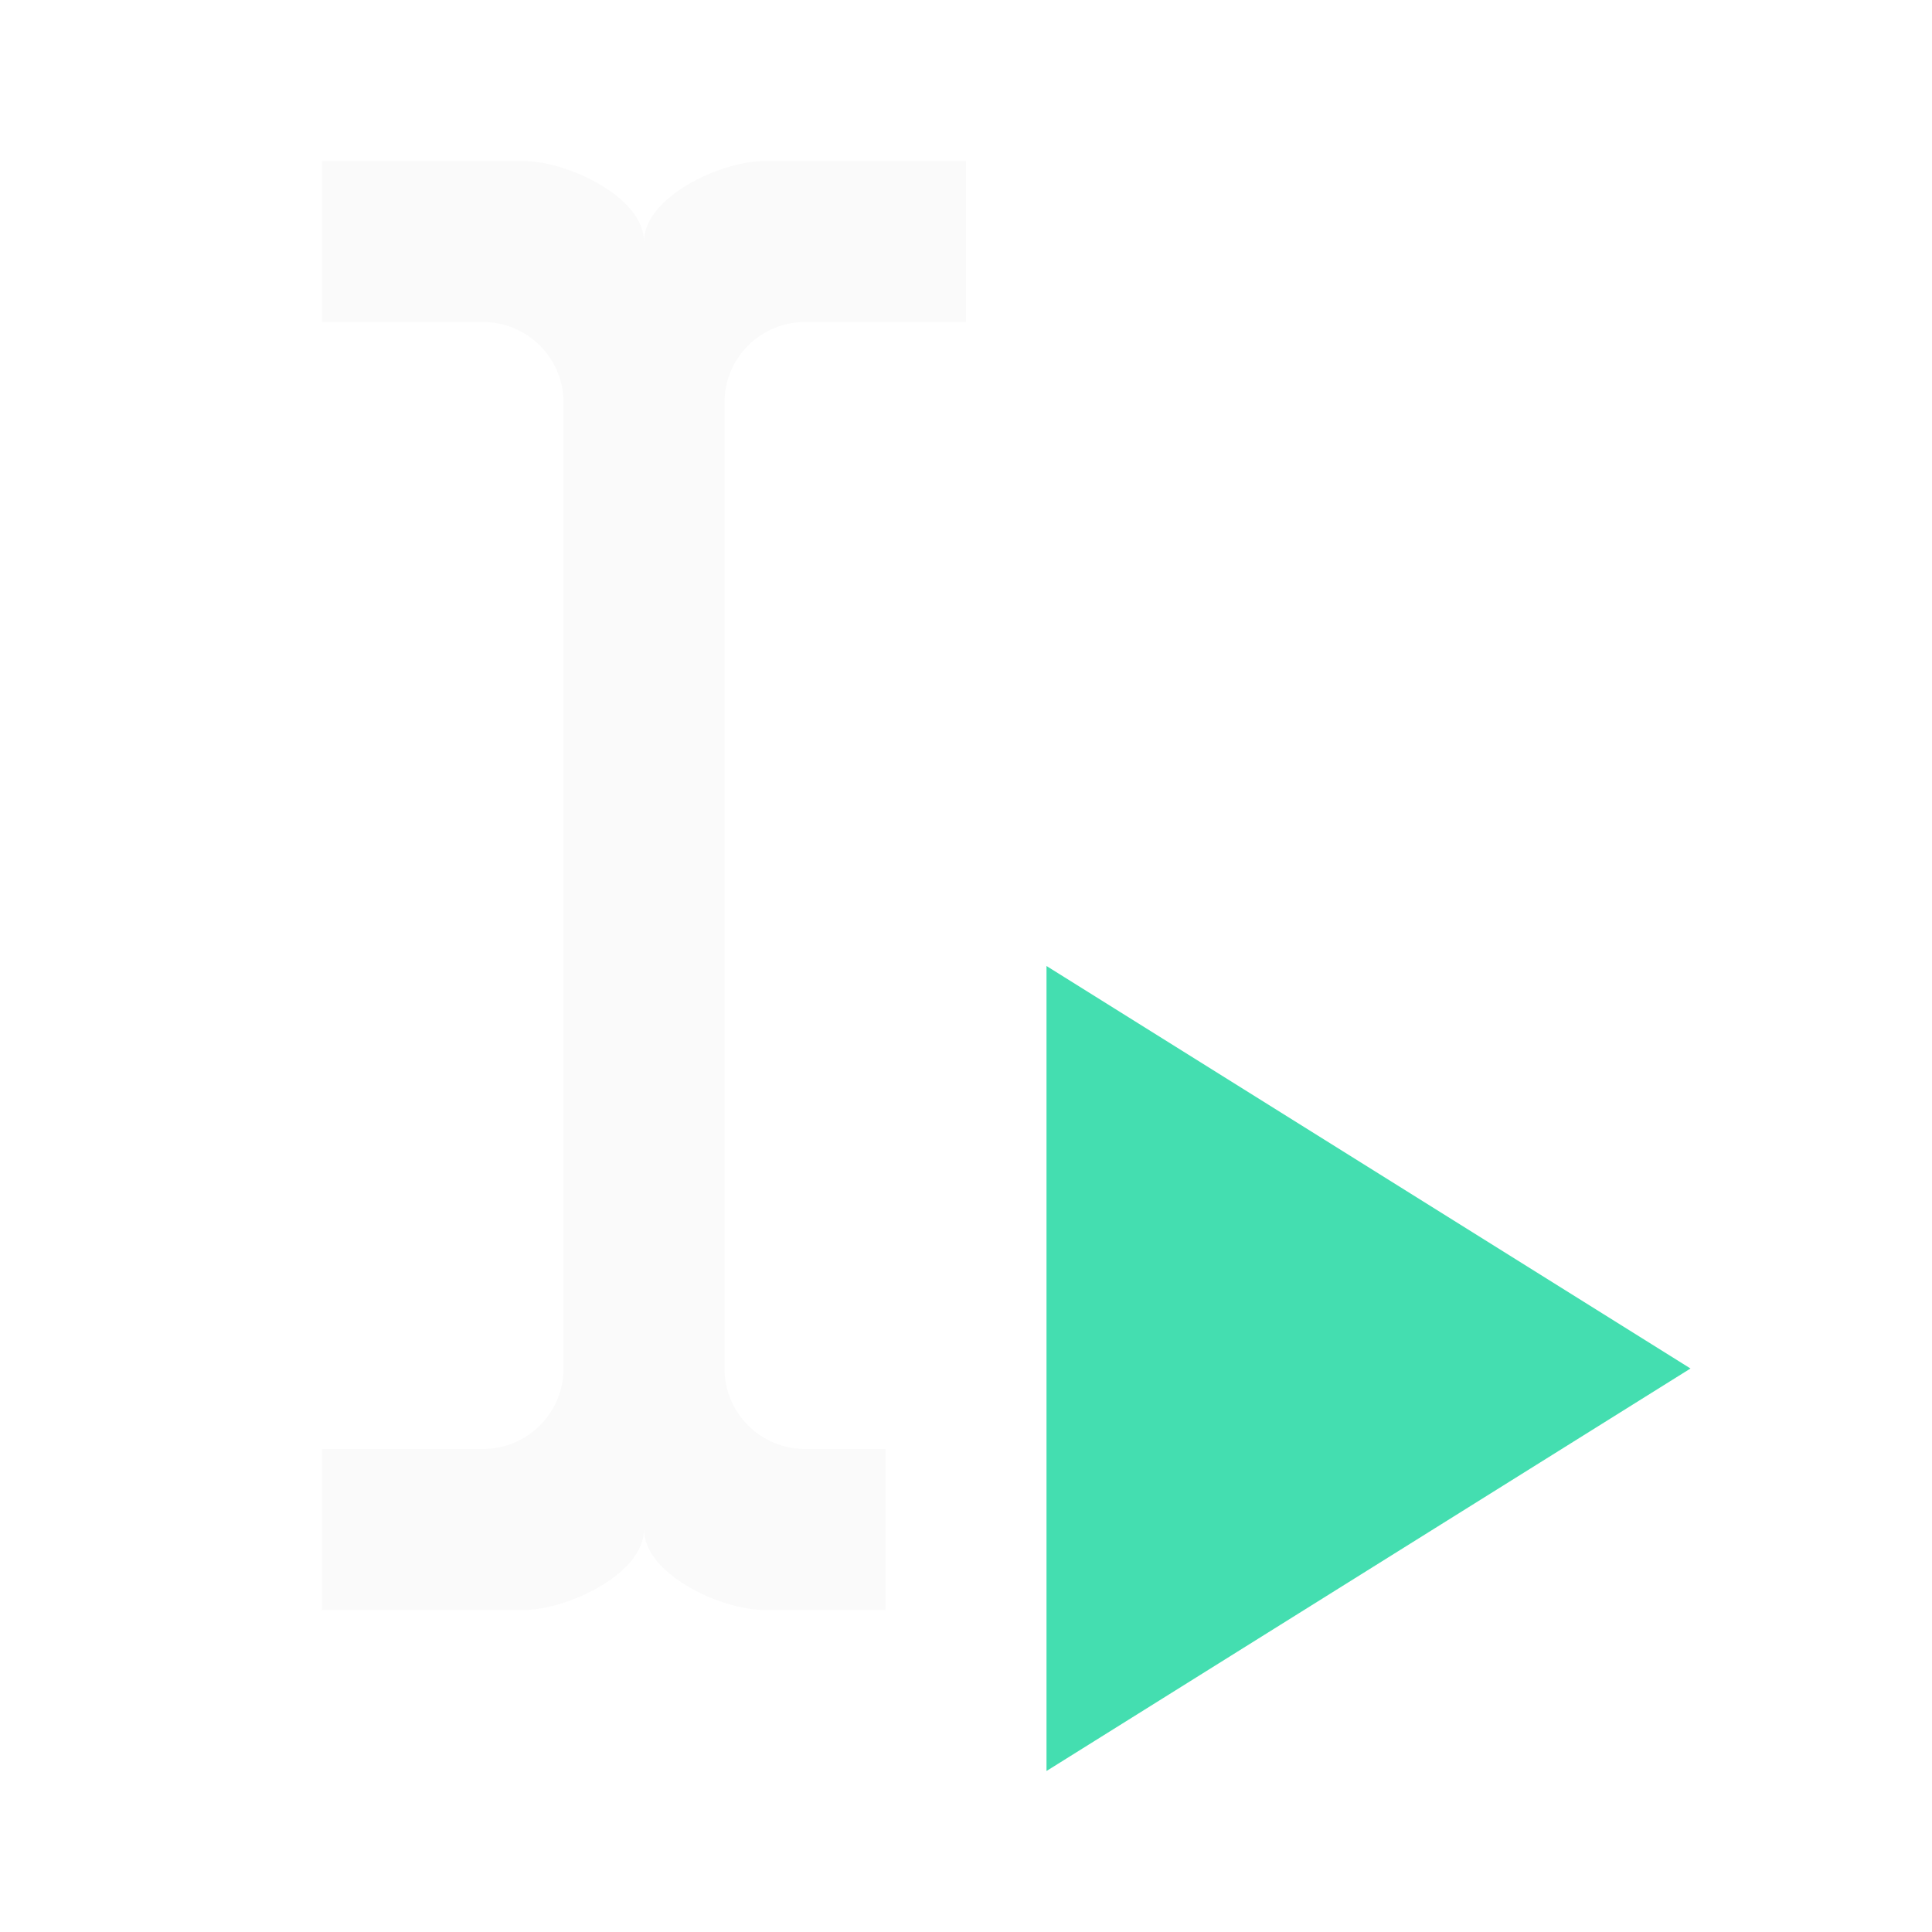
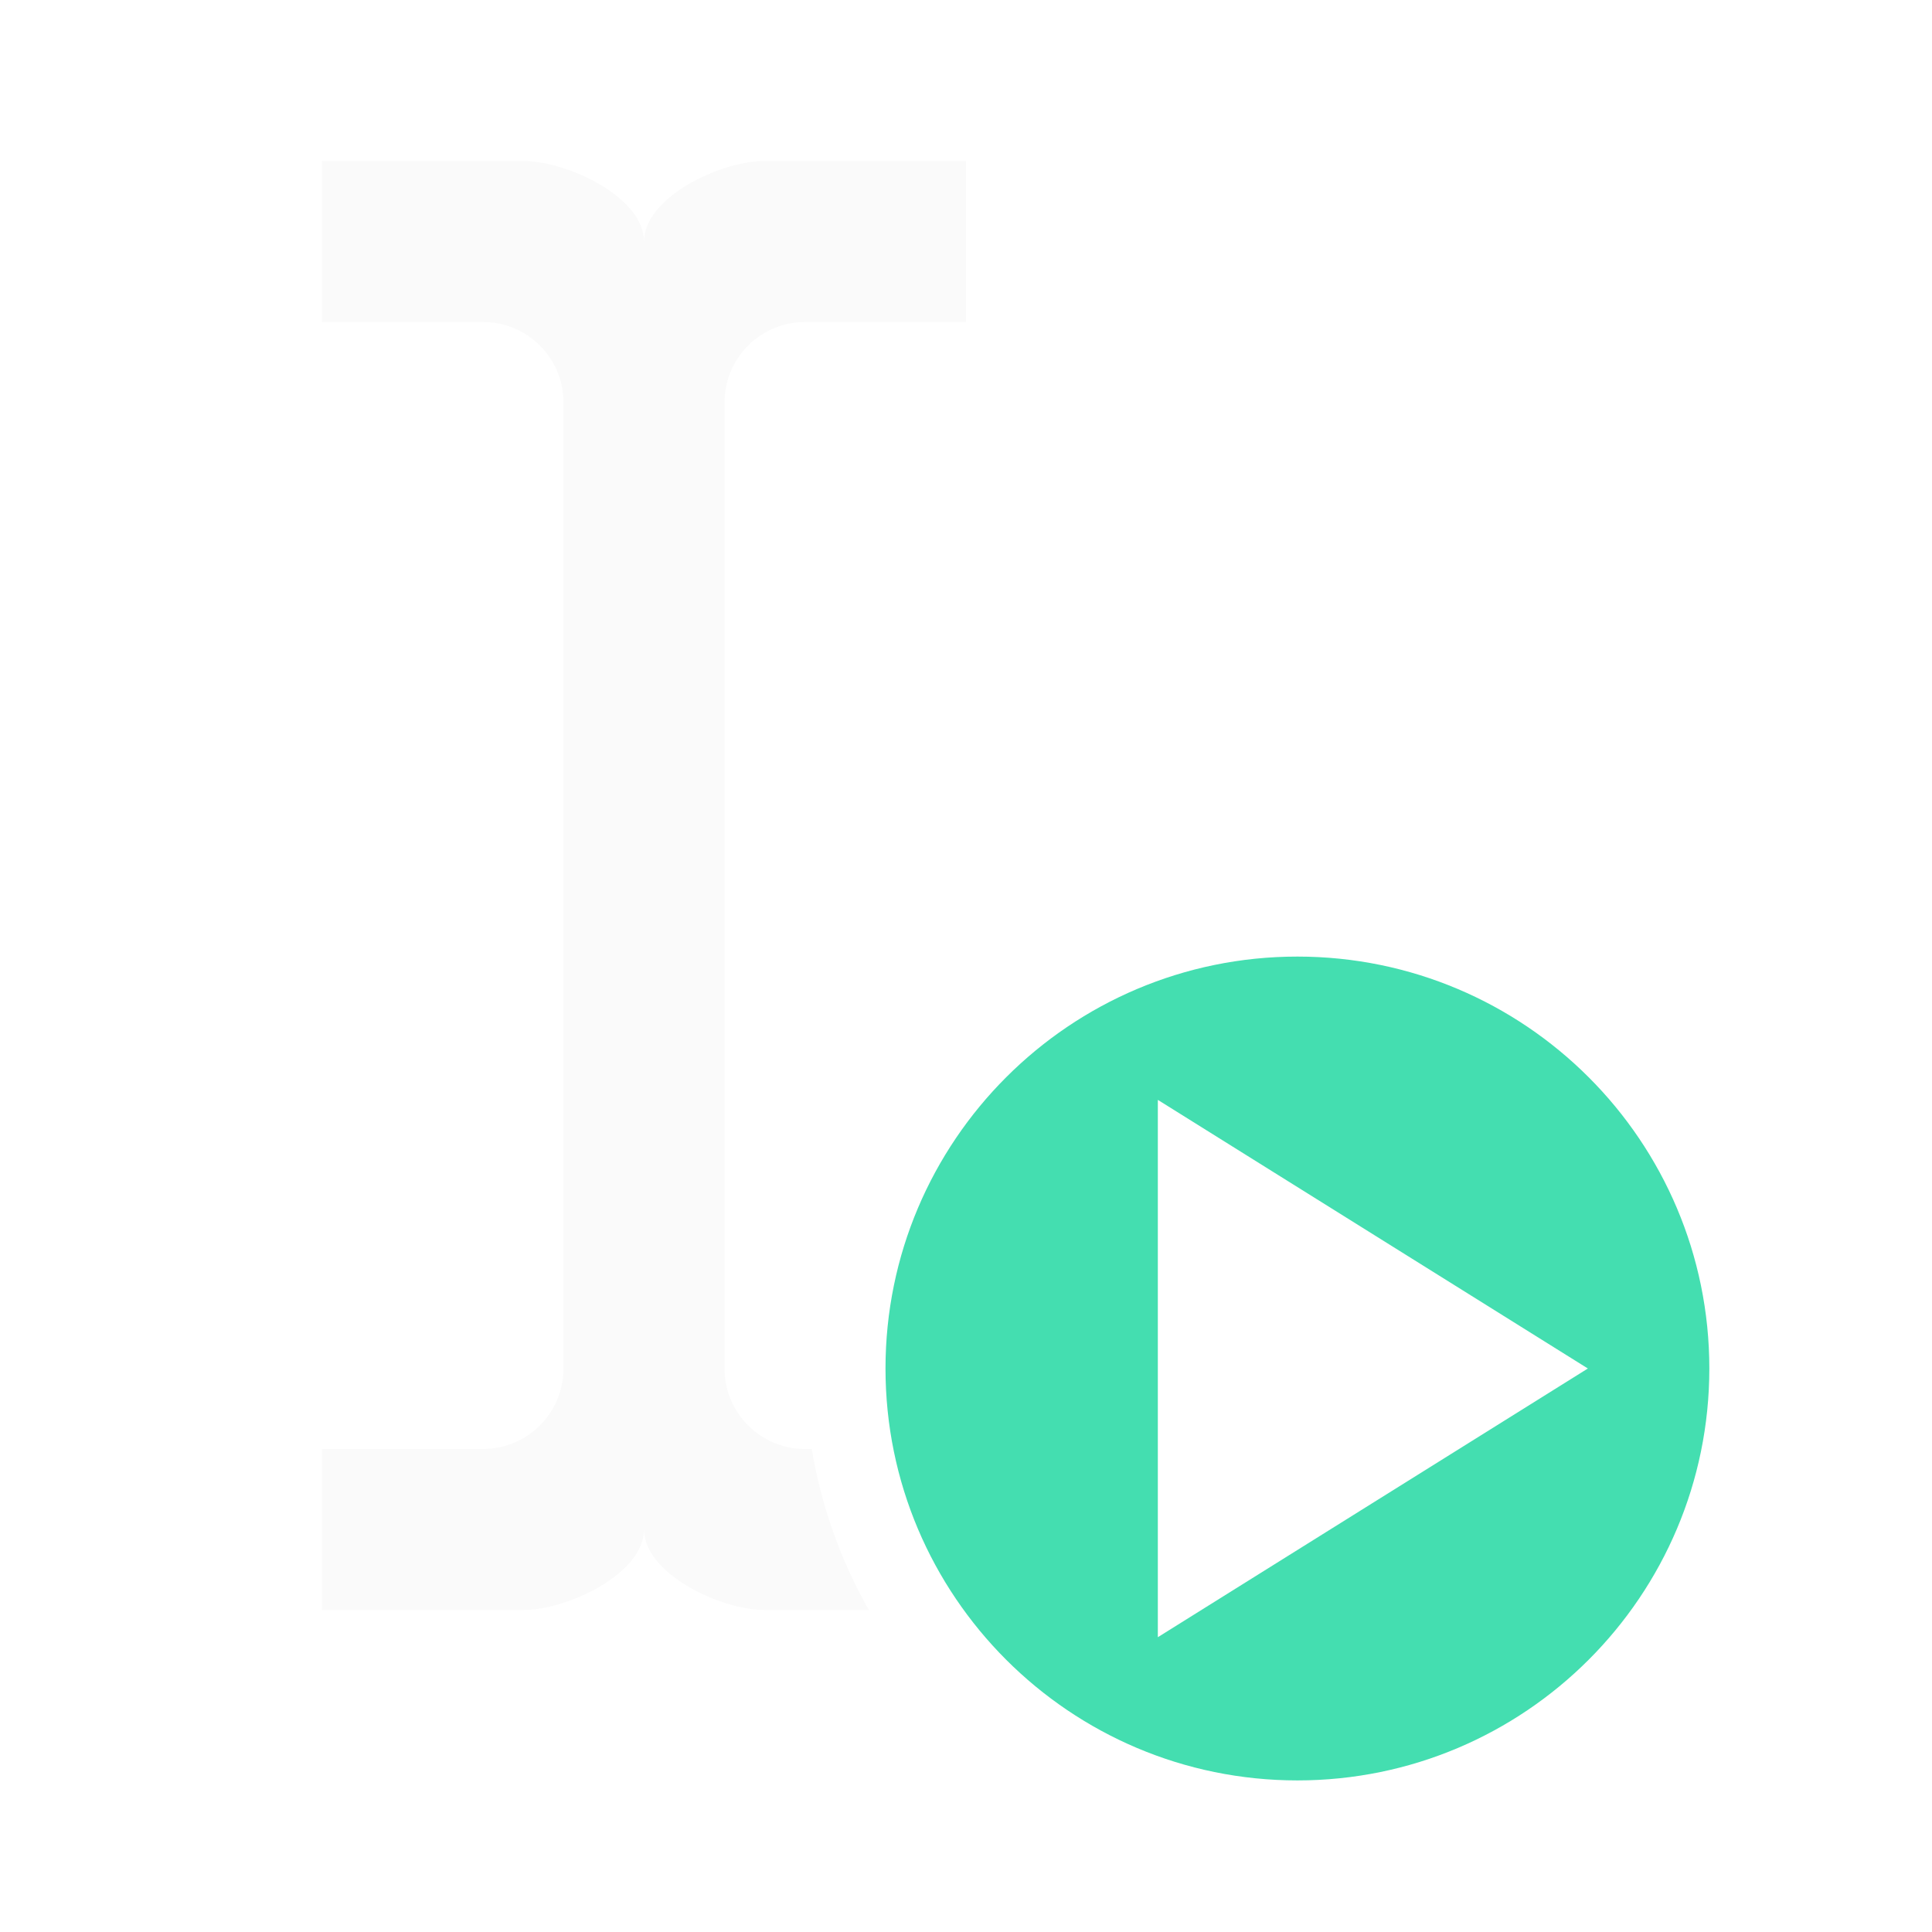
<svg xmlns="http://www.w3.org/2000/svg" width="24" height="24" fill="none">
-   <path fill="#FAFAFA" fill-rule="evenodd" d="M9.293 17.707A1 1 0 0 1 9 17V5a1 1 0 0 1 1-1h2V2H9.5C8.95 2 8 2.45 8 3c0-.55-.95-1-1.5-1H4v2h2a1 1 0 0 1 1 1v12a1 1 0 0 1-1 1H4v2h2.5c.55 0 1.5-.45 1.5-1 0 .55.95 1 1.5 1H11v-2h-1a1 1 0 0 1-.707-.293Z" clip-rule="evenodd" />
-   <path fill="#44DEB0" d="M13 12v10l8-5-8-5Z" />
+   <path d="M4 2v2h2a1 1 0 0 1 1 1v12a1 1 0 0 1-.617.924A1 1 0 0 1 6 18H4v2h2.5c.55 0 1.5-.45 1.5-1 0 .034.005.068.012.102.106.502.972.898 1.488.898h1.293a6.063 6.063 0 0 1-.709-2H10a1 1 0 0 1-1-1V5a1 1 0 0 1 .293-.707 1 1 0 0 1 .324-.217A1 1 0 0 1 10 4h2V2H9.5c-.069 0-.144.006-.223.02-.51.086-1.173.443-1.265.878A.489.489 0 0 0 8 3c0-.55-.95-1-1.5-1H4z" style="fill:#fafafa;fill-opacity:1" />
+   <path d="M16.117 11.883A5.118 5.118 0 0 0 11 17a5.118 5.118 0 0 0 5.117 5.117A5.118 5.118 0 0 0 21.234 17a5.118 5.118 0 0 0-5.117-5.117zm-1.734 1.78L19.725 17l-5.342 3.338v-6.676z" style="color:#000;fill:#44deb0;stroke-linecap:round;-inkscape-stroke:none;paint-order:stroke fill markers" />
+   <path fill="#fafafa" fill-rule="evenodd" d="M-6.04 17.707A1 1 0 0 1-6.333 17V5a1 1 0 0 1 1-1h2V2h-2.5c-.55 0-1.5.45-1.5 1 0-.55-.95-1-1.5-1h-2.5v2h2a1 1 0 0 1 1 1v12a1 1 0 0 1-1 1h-2v2h2.5c.55 0 1.5-.45 1.5-1 0 .55.95 1 1.5 1h1.5v-2h-1a1 1 0 0 1-.707-.293z" clip-rule="evenodd" />
</svg>
